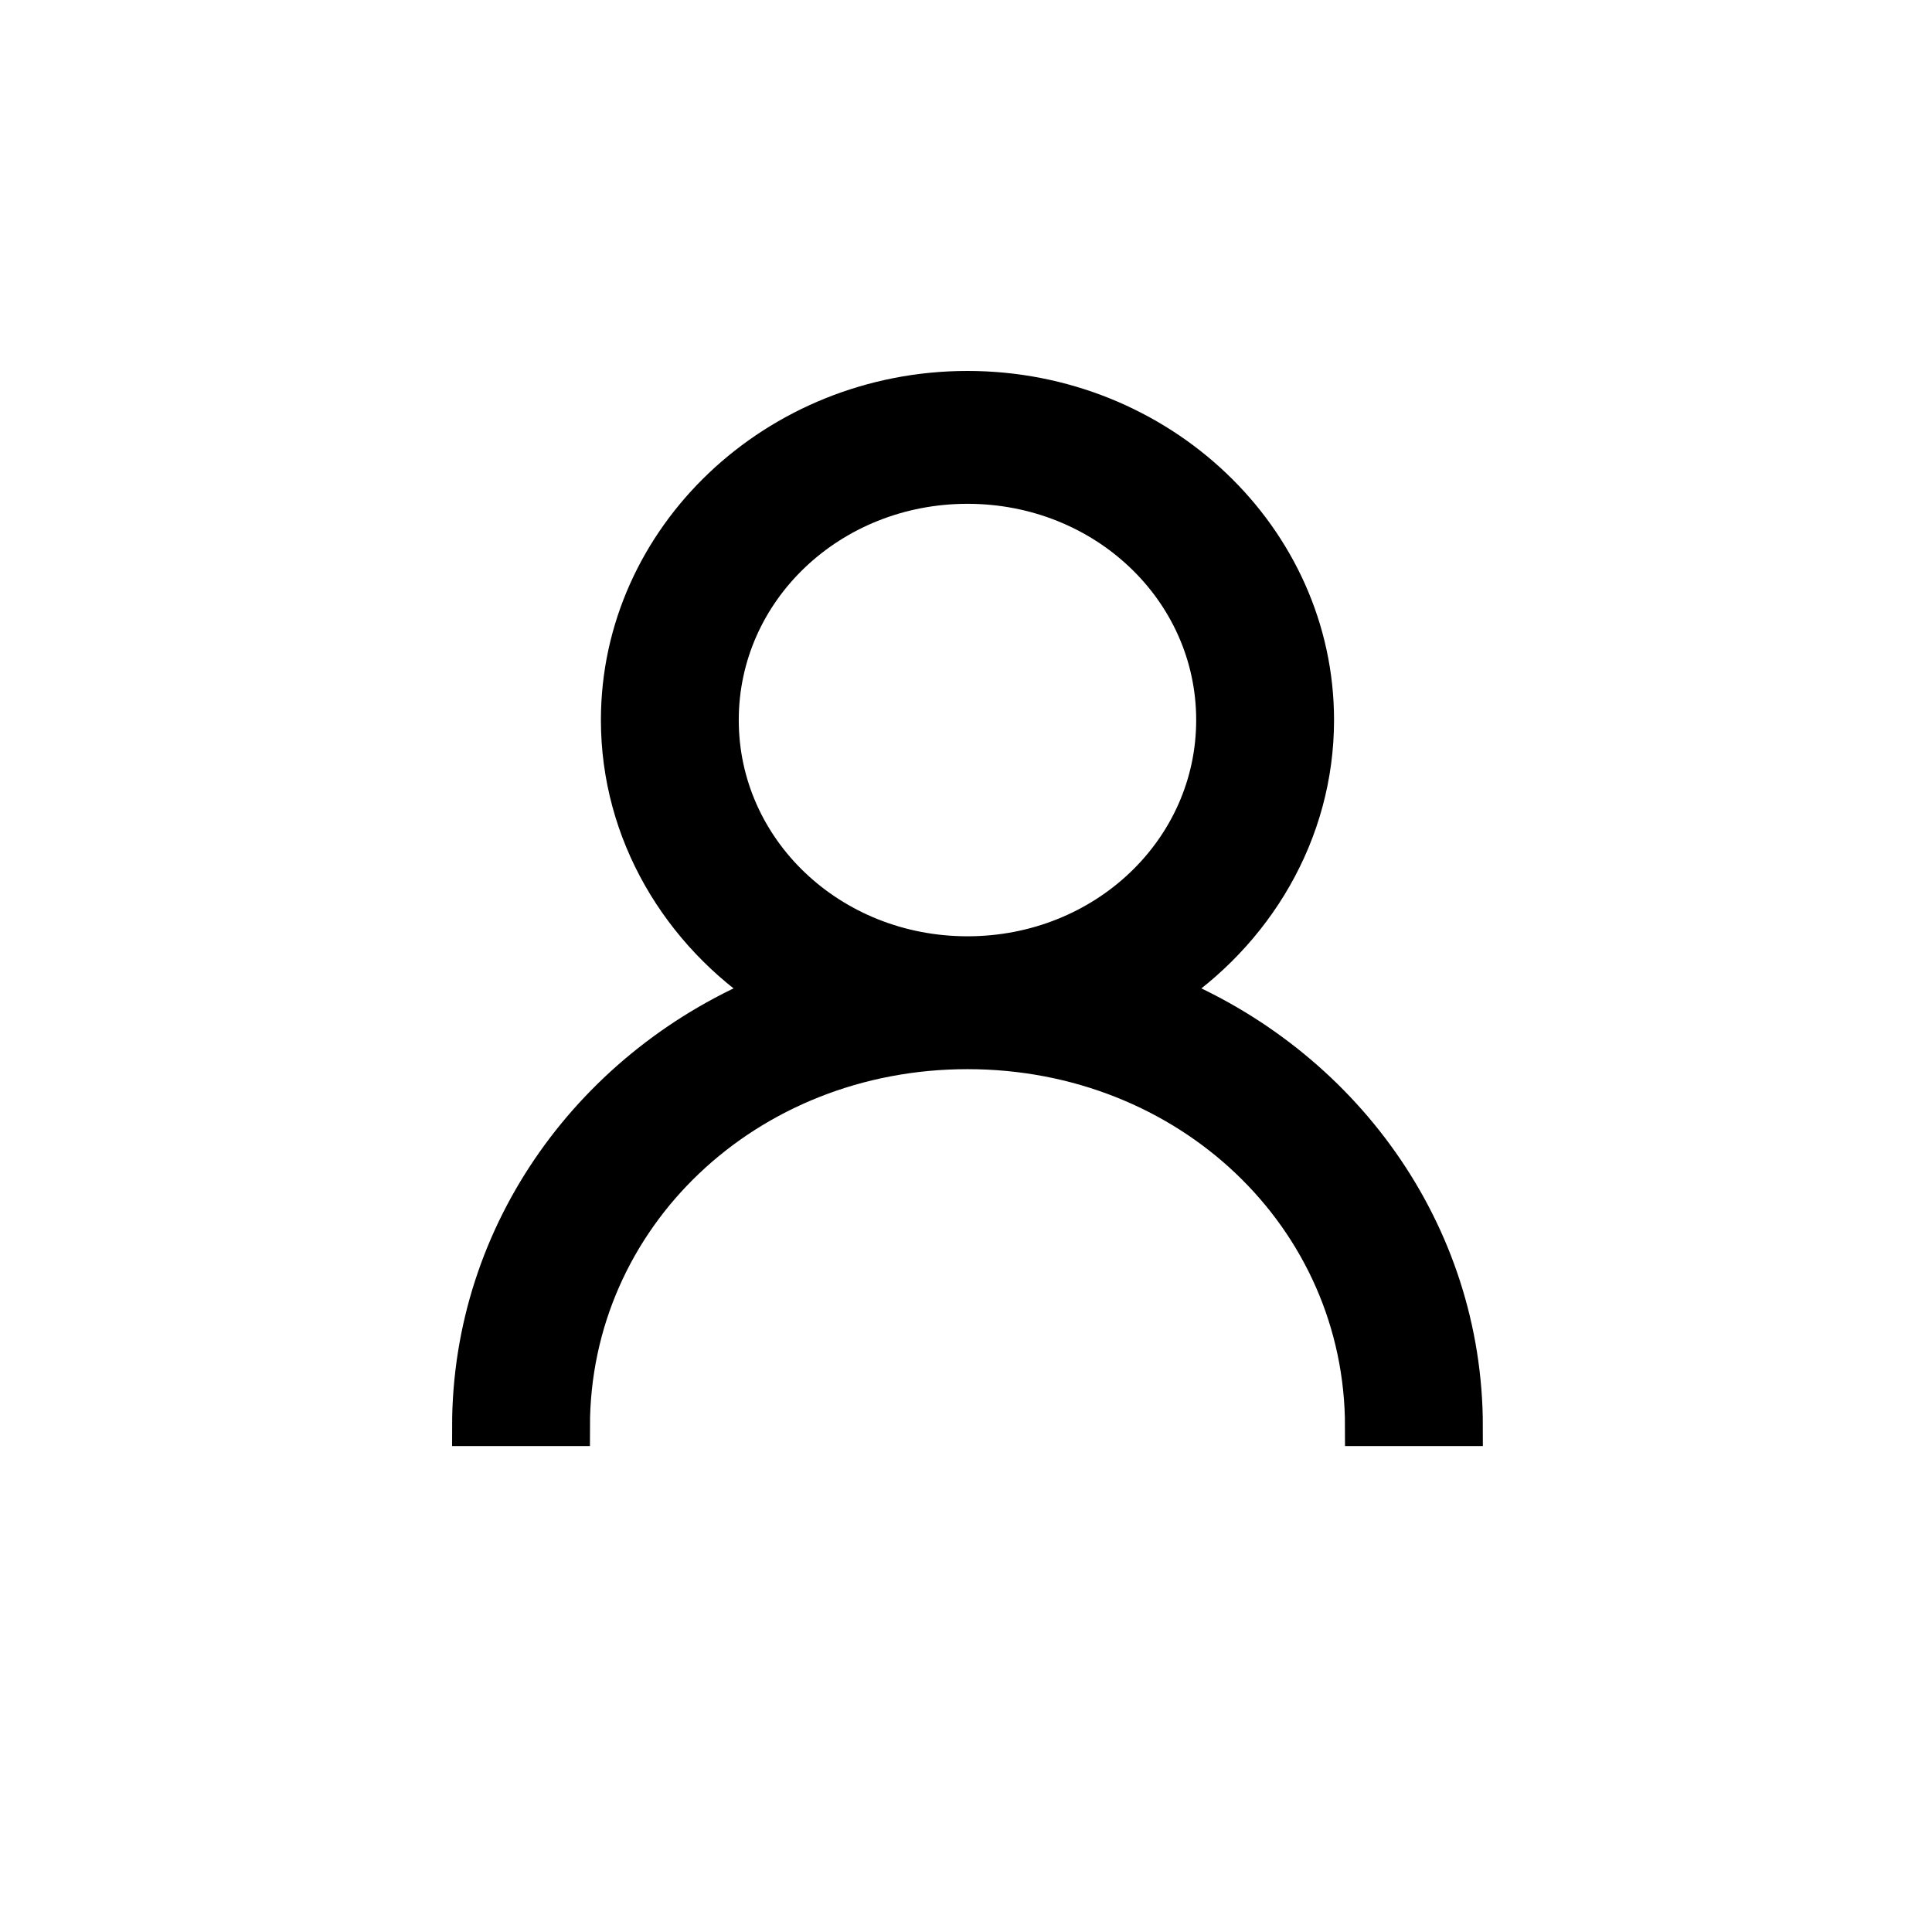
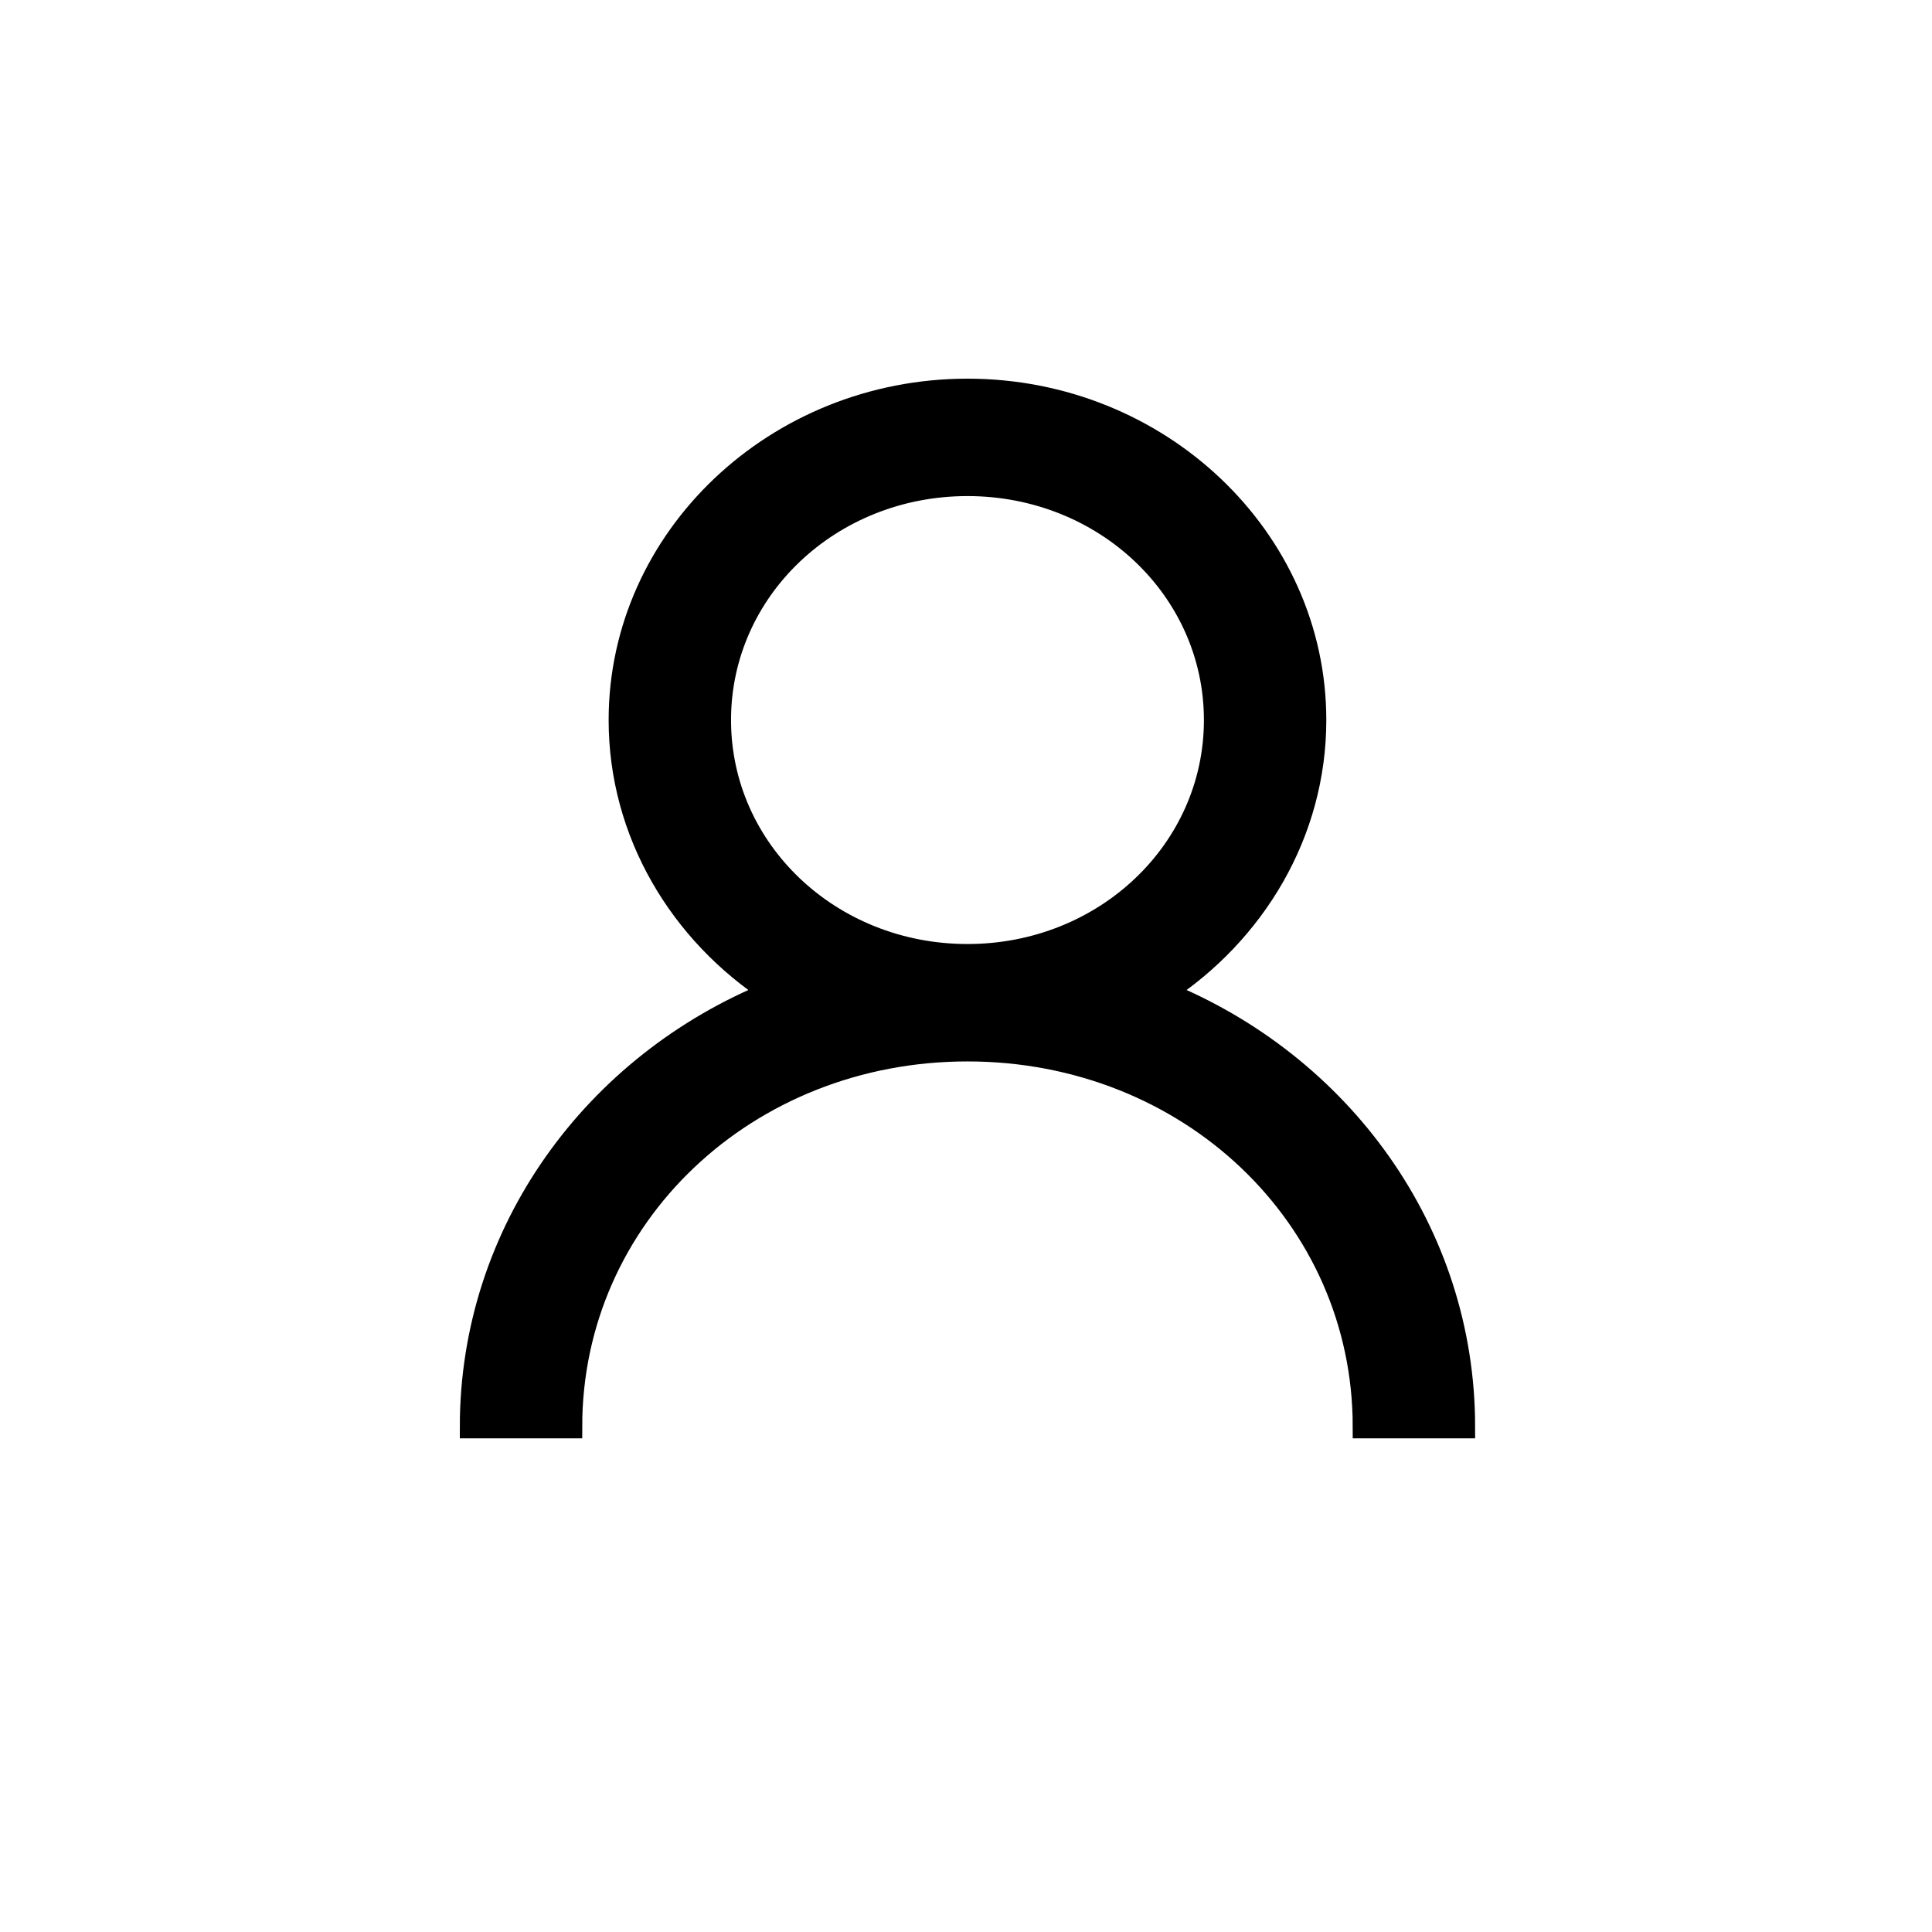
<svg xmlns="http://www.w3.org/2000/svg" viewBox="0 0 500 500" class="avatar svg">
-   <path d="m250.381,101c-49.48,0 -89.867,38.356 -89.867,85.349c0,29.178 15.667,55.084 39.317,70.489c-45.921,18.553 -77.831,61.922 -77.831,112.401l25.676,0c0,-54.46 45.361,-97.541 102.705,-97.541c57.343,0 102.705,43.081 102.705,97.541l25.676,0c0,-50.479 -31.91,-93.848 -77.831,-112.401c23.649,-15.405 39.317,-41.311 39.317,-70.489c0,-46.992 -40.387,-85.349 -89.867,-85.349l0,0zm0,24.385c35.603,0 64.19,27.15 64.19,60.963c0,33.813 -28.587,60.963 -64.19,60.963c-35.603,0 -64.19,-27.15 -64.19,-60.963c0,-33.813 28.587,-60.963 64.19,-60.963z" stroke="#000000" stroke-width="10" fill="#000000" class="avatar svg-stroke" />
+   <path d="m250.381,101c-49.48,0 -89.867,38.356 -89.867,85.349c0,29.178 15.667,55.084 39.317,70.489c-45.921,18.553 -77.831,61.922 -77.831,112.401l25.676,0c0,-54.46 45.361,-97.541 102.705,-97.541c57.343,0 102.705,43.081 102.705,97.541l25.676,0c0,-50.479 -31.91,-93.848 -77.831,-112.401c23.649,-15.405 39.317,-41.311 39.317,-70.489c0,-46.992 -40.387,-85.349 -89.867,-85.349l0,0zm0,24.385c35.603,0 64.19,27.15 64.19,60.963c0,33.813 -28.587,60.963 -64.19,60.963c-35.603,0 -64.19,-27.15 -64.19,-60.963c0,-33.813 28.587,-60.963 64.19,-60.963z" stroke="#000000" stroke-width="6" fill="#000000" class="avatar svg-stroke" />
</svg>
